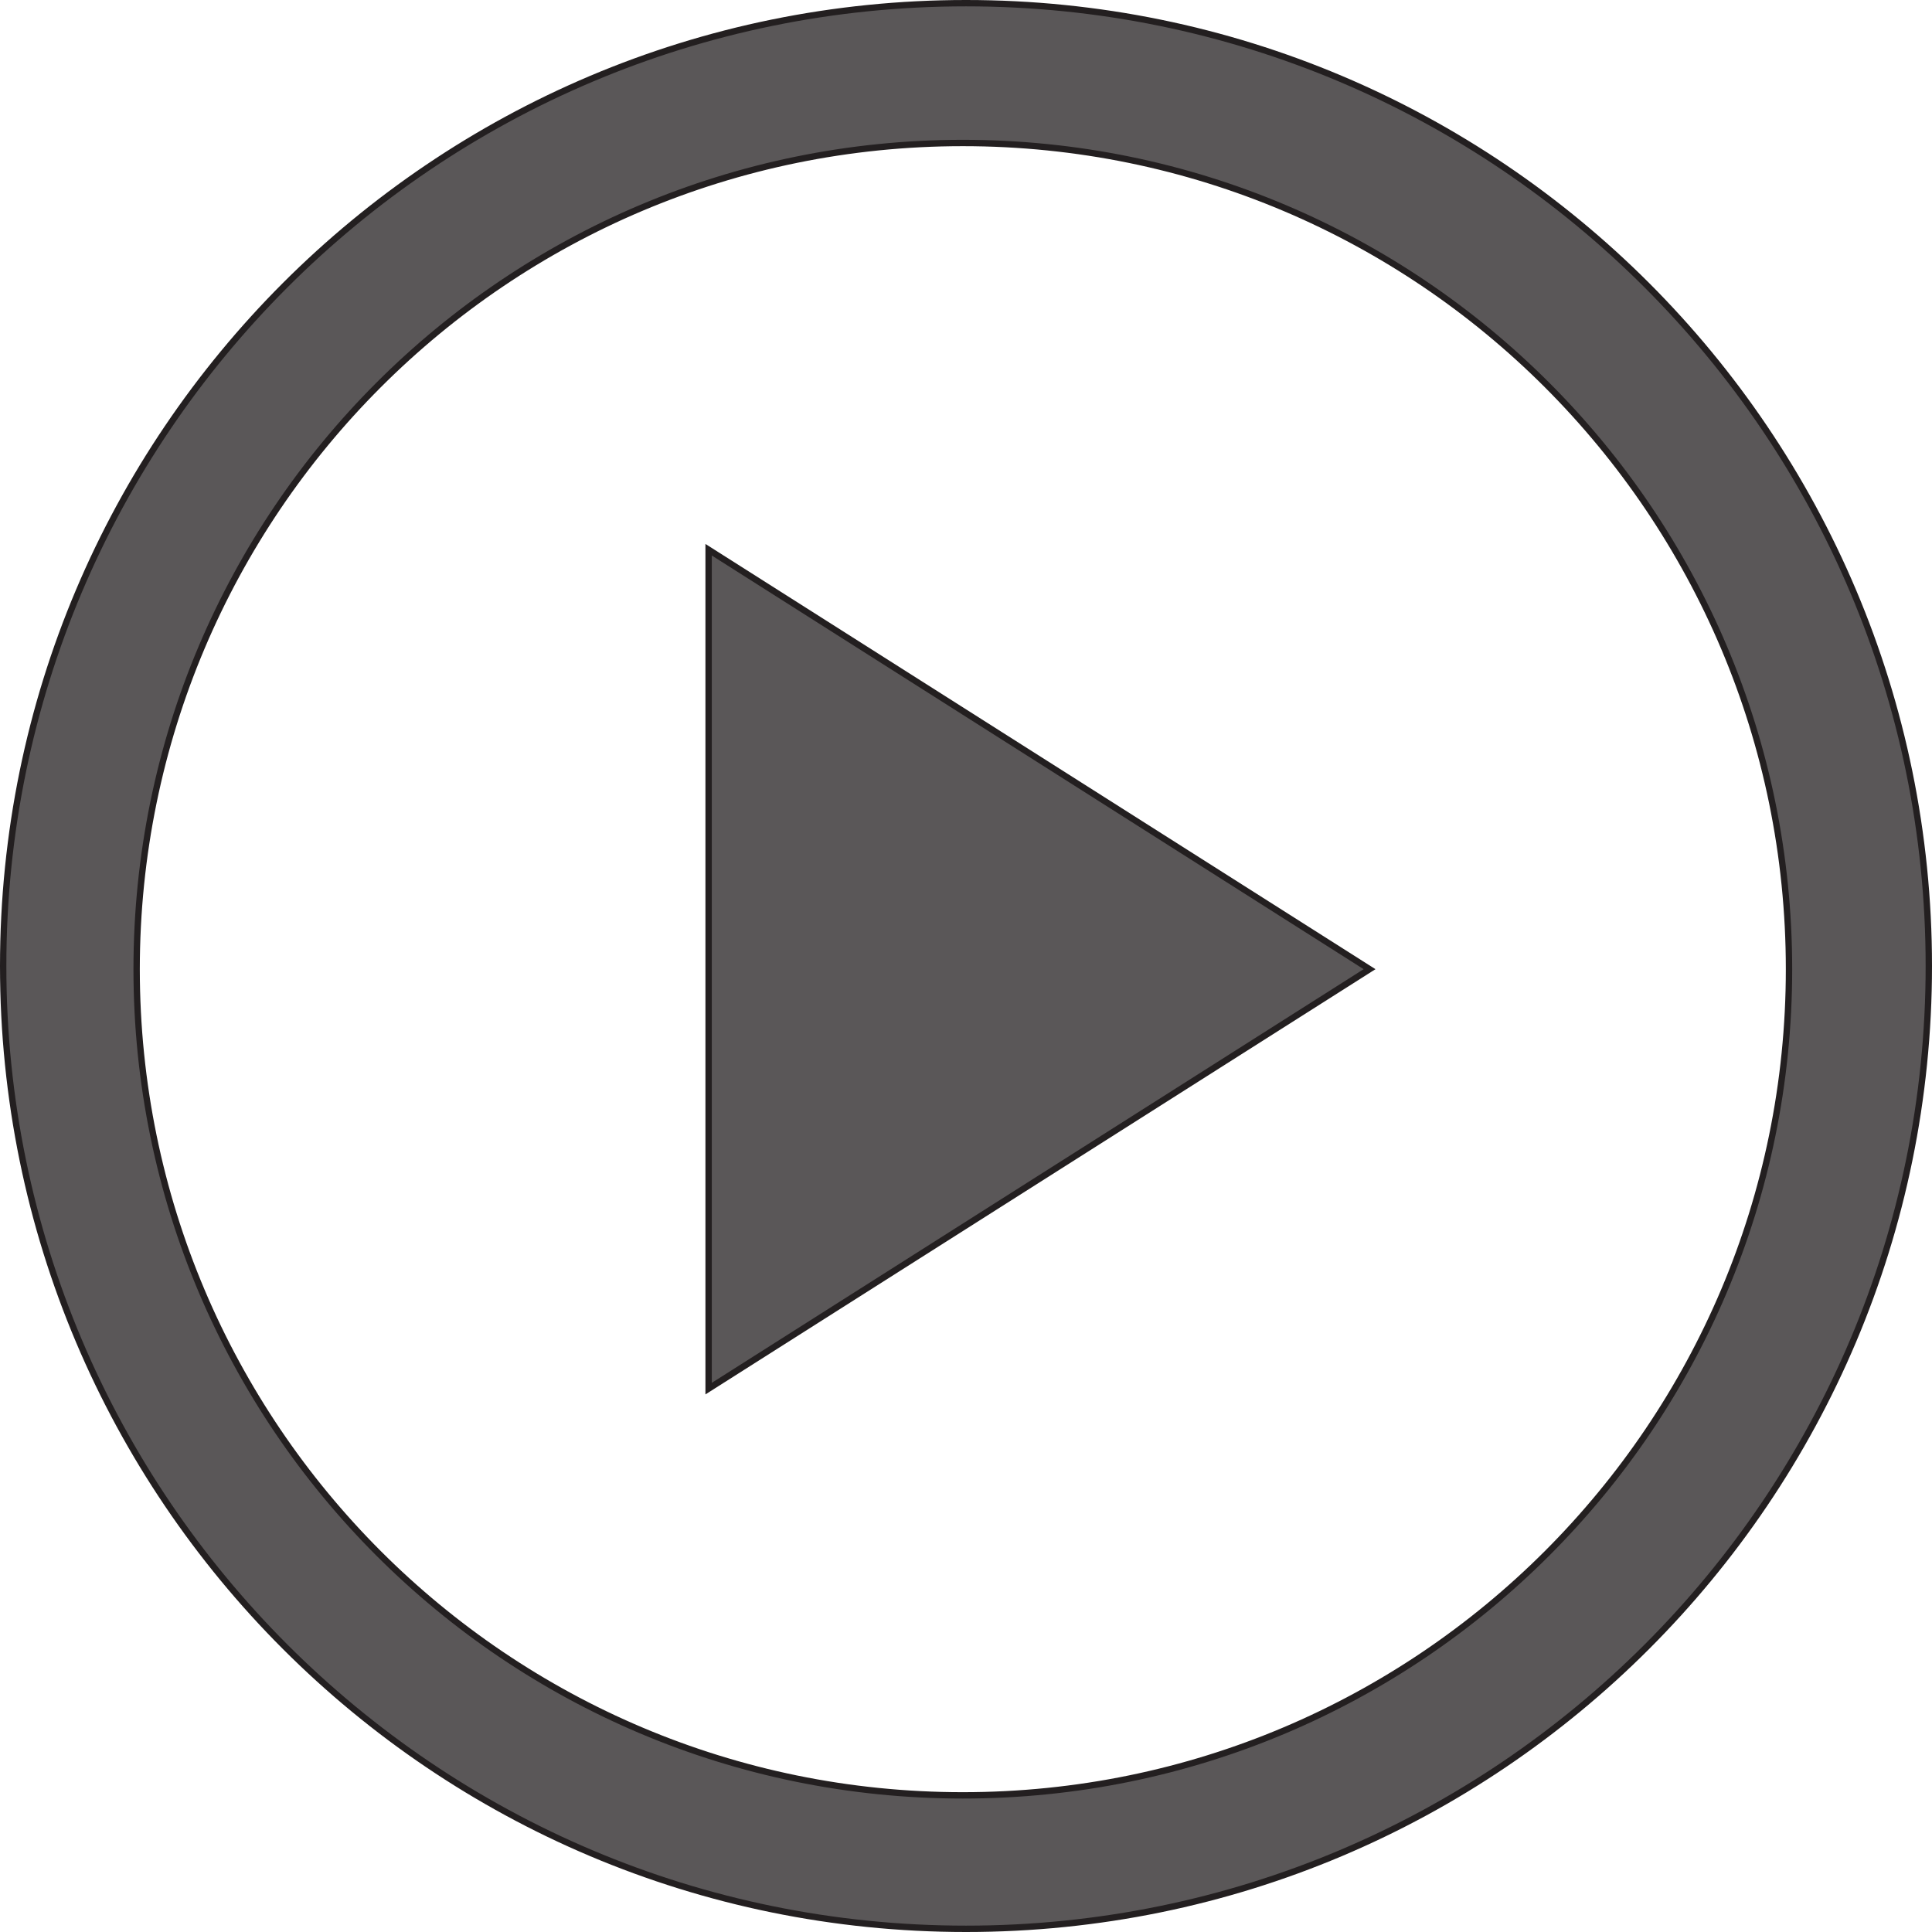
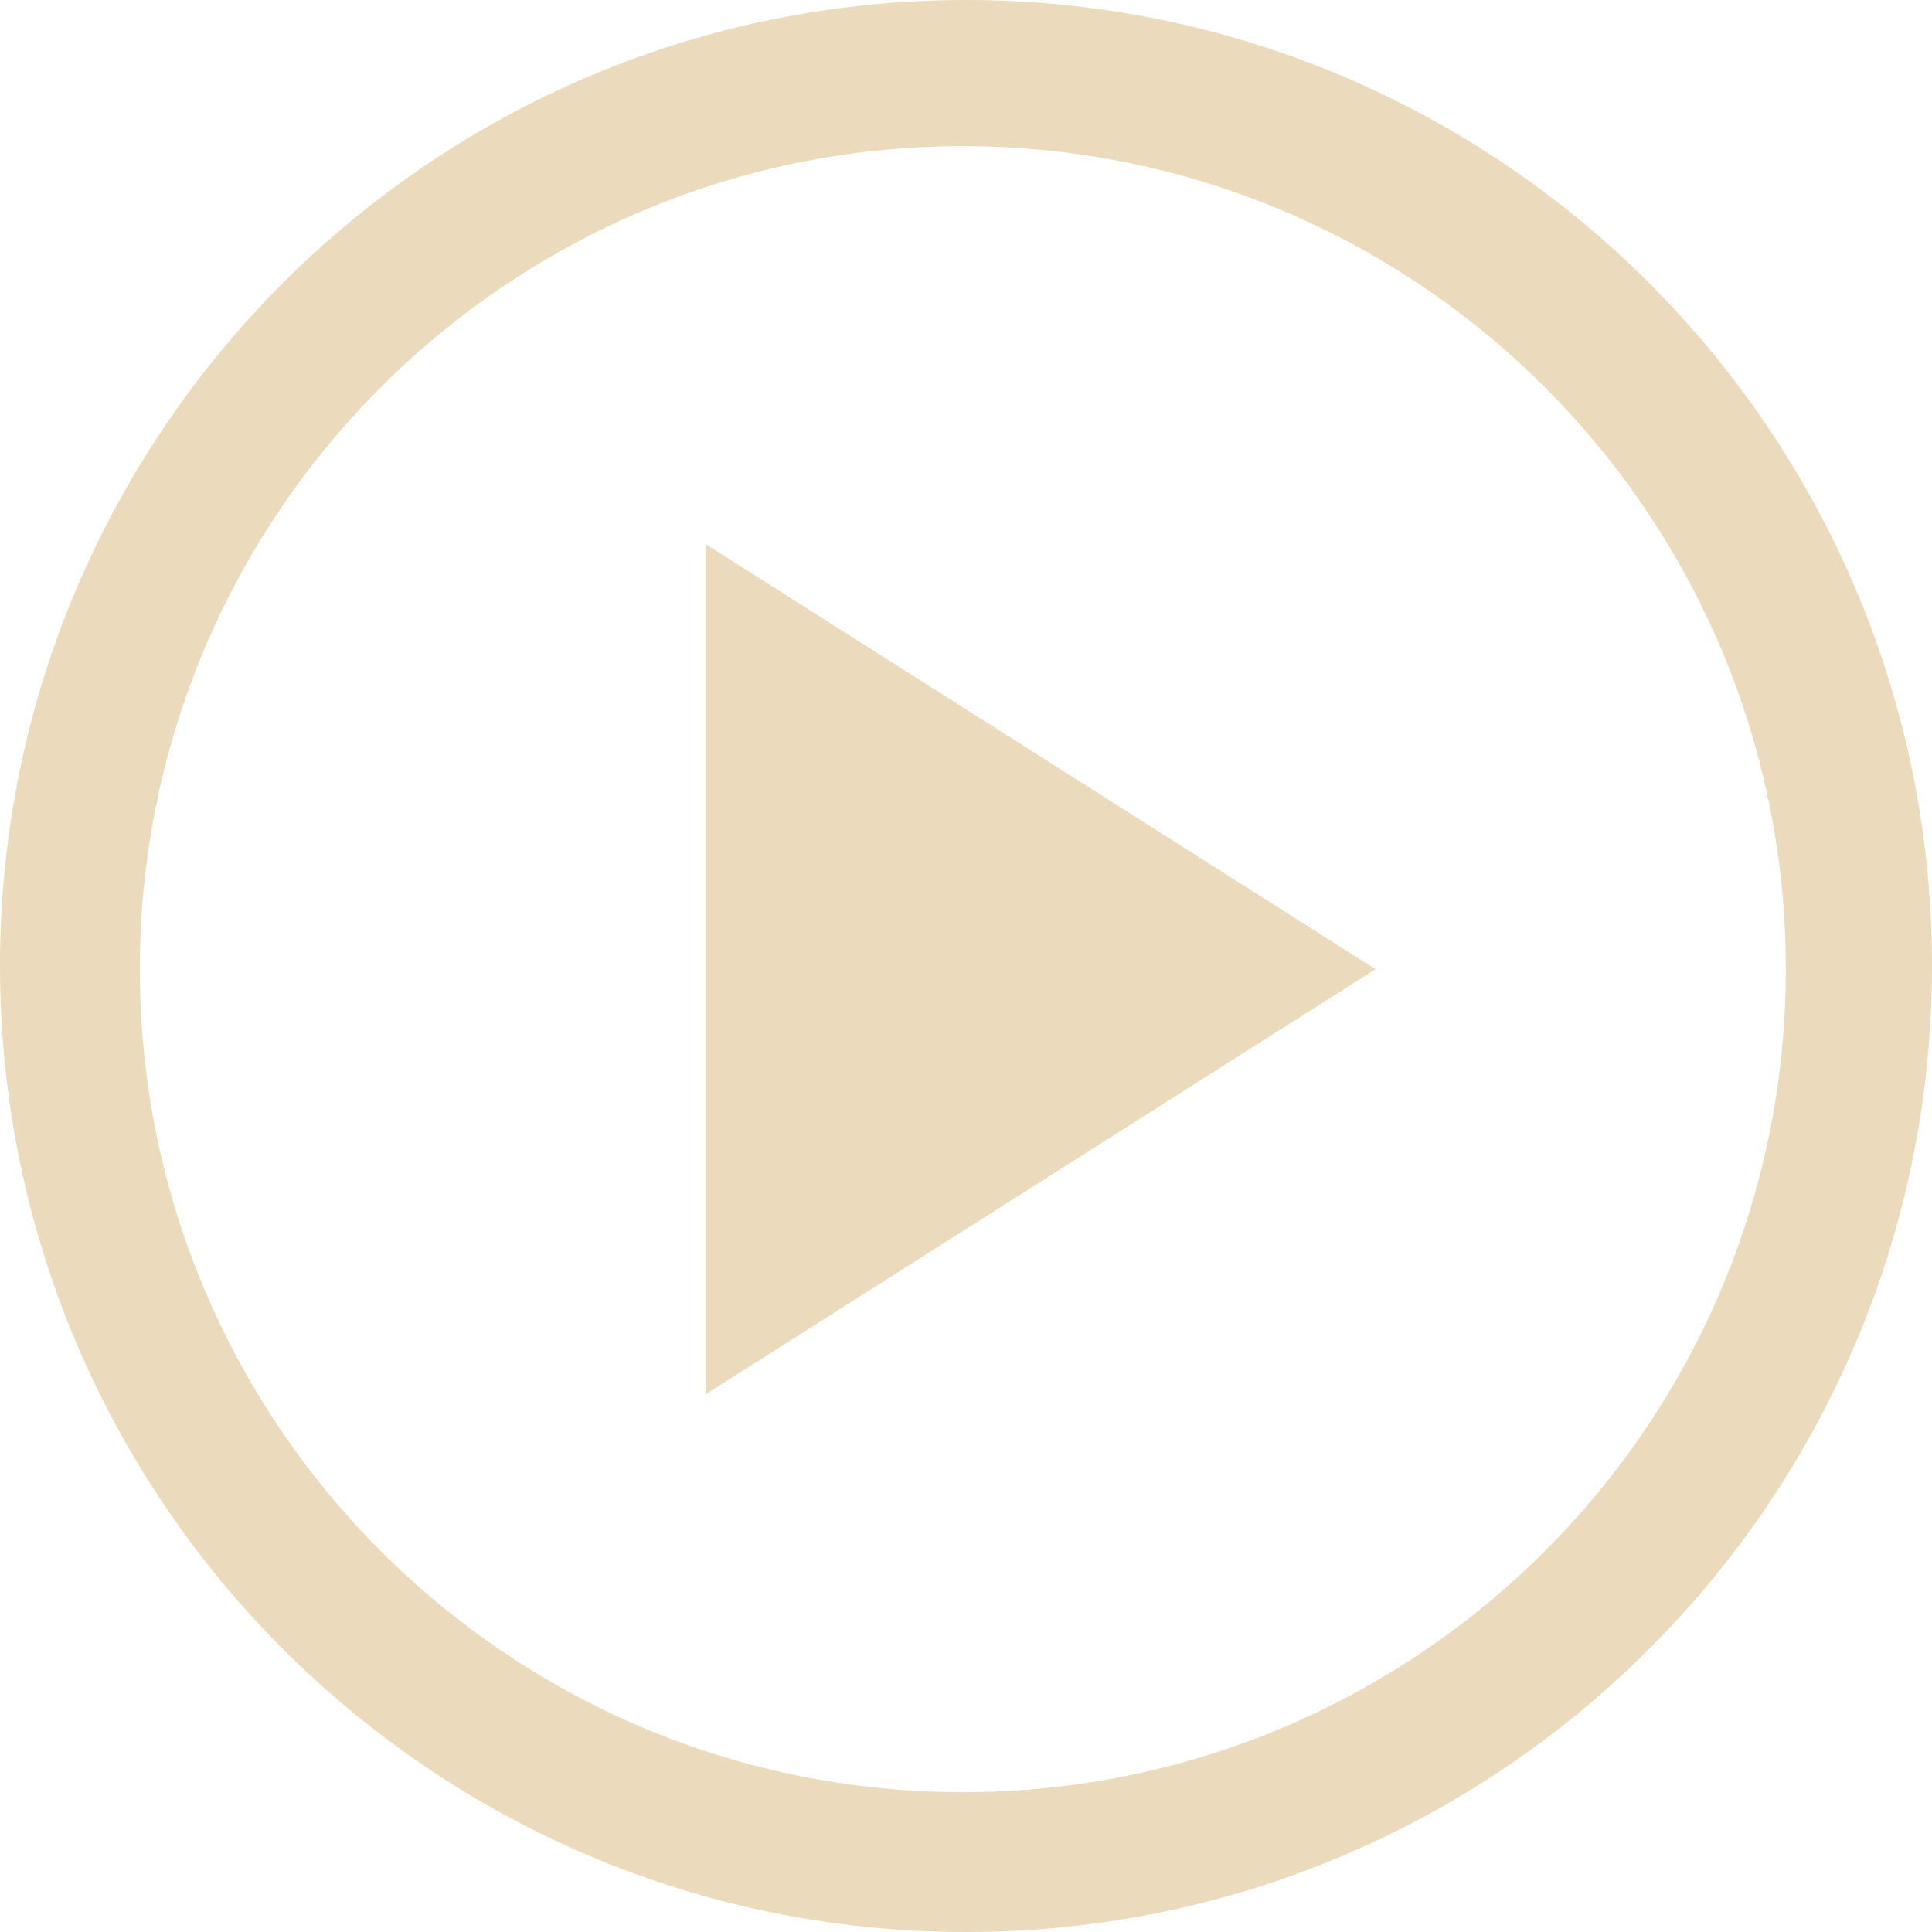
<svg xmlns="http://www.w3.org/2000/svg" id="Layer_1" data-name="Layer 1" version="1.1" viewBox="0 0 304 304">
  <defs>
    <style>
      .cls-1 {
-         fill: #231f20bf;
-         stroke: #231f20;
+         fill: #ebdbbc;
+         stroke: #ebdbbc;
        stroke-miterlimit: 10;
      }
    </style>
  </defs>
  <path class="cls-1" d="M152,.5C68.33.5.5,68.33.5,152s67.83,151.5,151.5,151.5,151.5-67.83,151.5-151.5S235.67.5,152,.5ZM151.5,282.5c-71.8,0-130-58.2-130-130S79.7,22.5,151.5,22.5s130,58.2,130,130-58.2,130-130,130Z" />
  <polygon class="cls-1" points="111.5 218.5 215.5 152.5 111.5 86.5 111.5 218.5" />
</svg>
